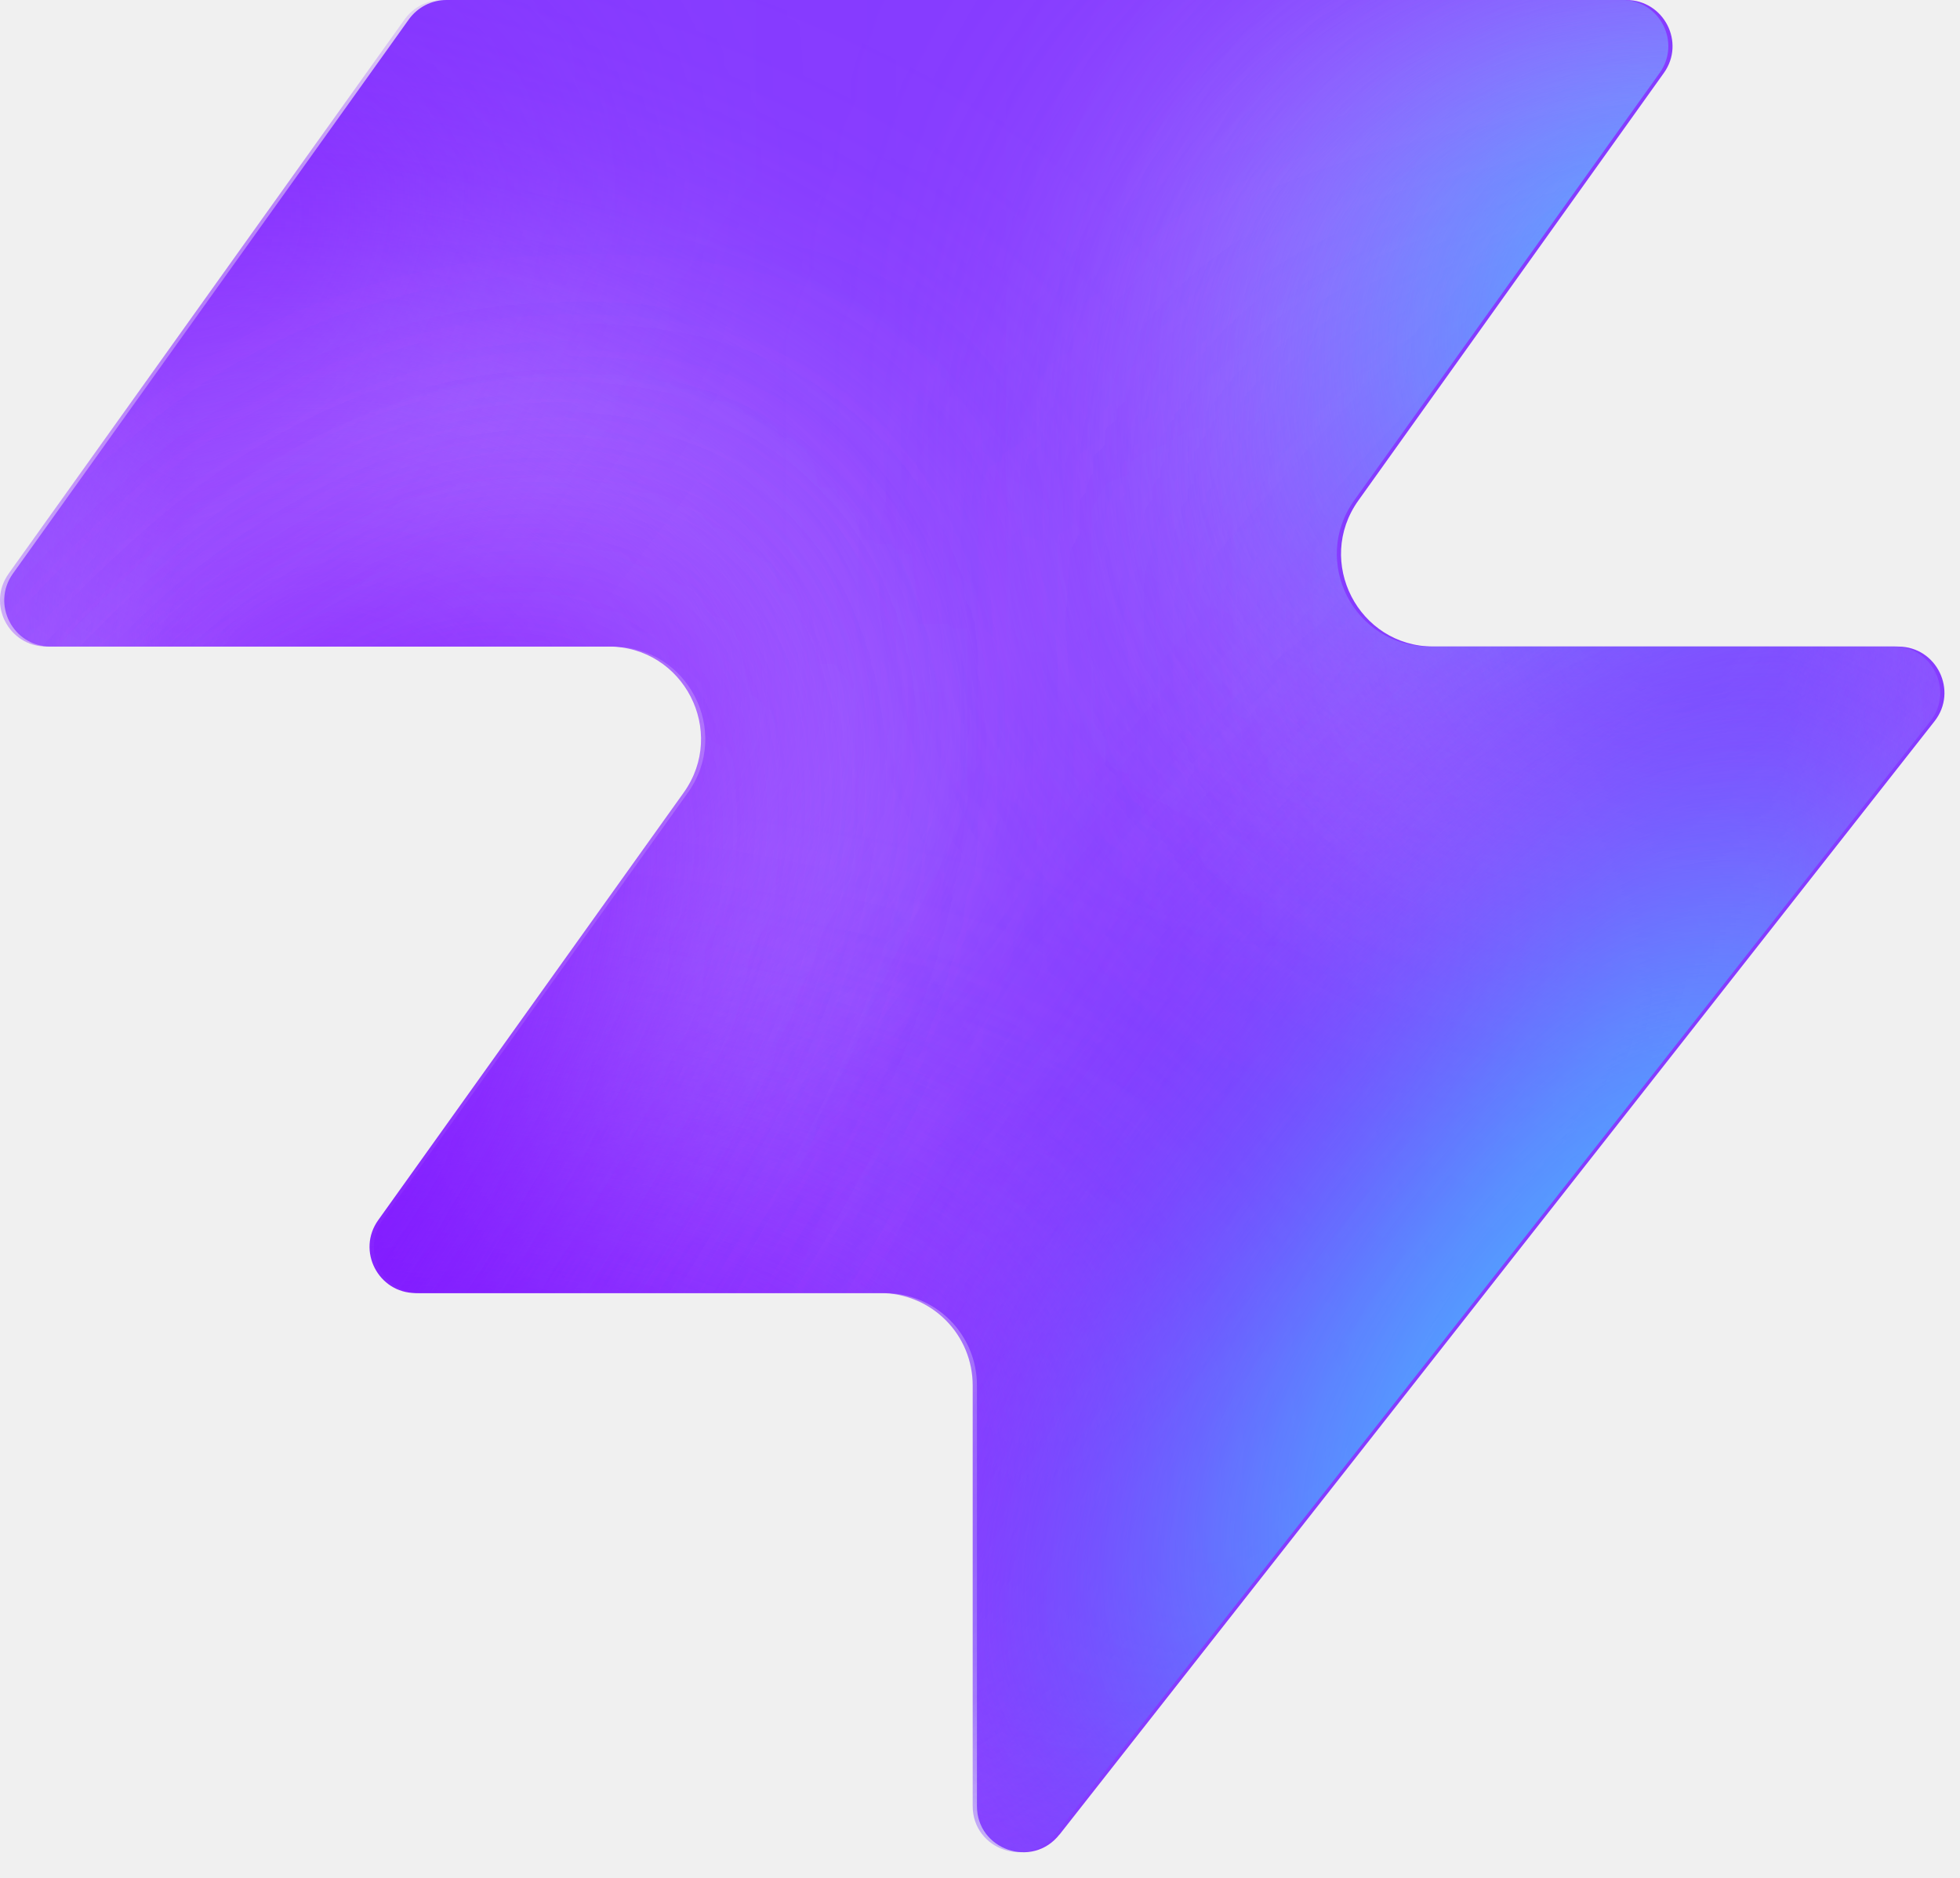
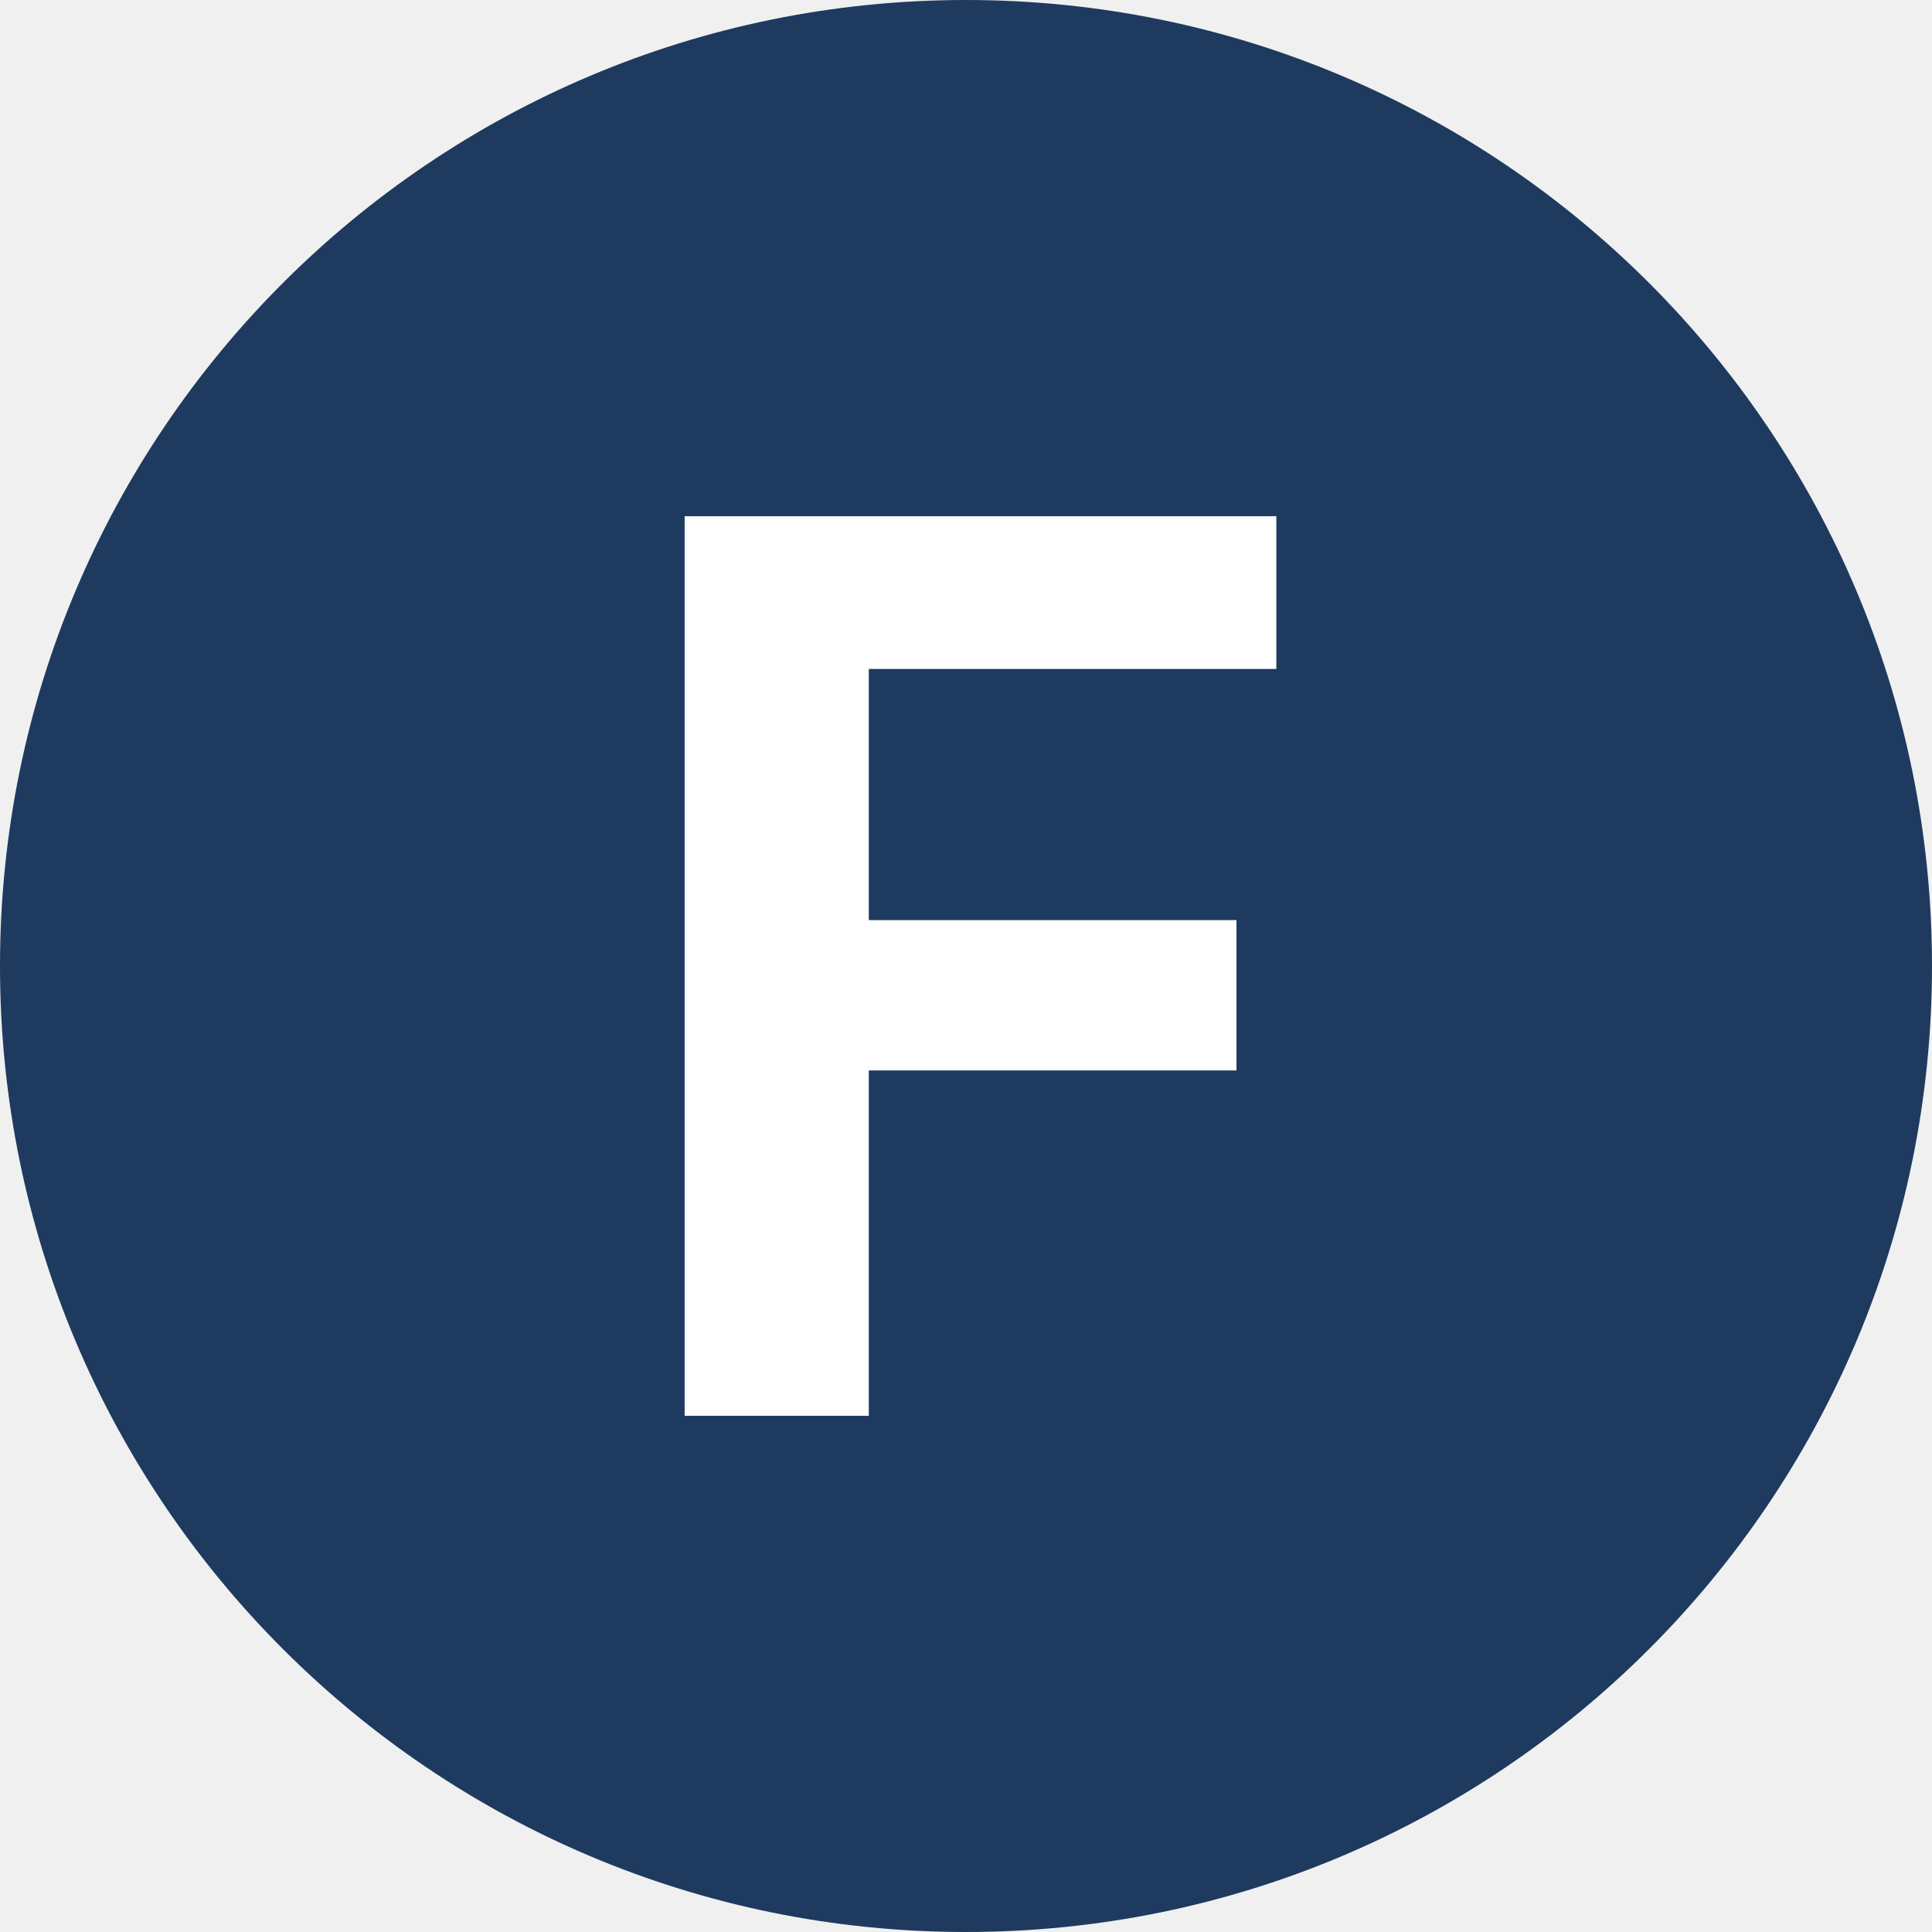
- <svg xmlns="http://www.w3.org/2000/svg" width="48" height="46" fill="none" viewBox="0 0 48 46">
-   <path fill="#863bff" d="M25.946 44.938c-.664.845-2.021.375-2.021-.698V33.937a2.26 2.26 0 0 0-2.262-2.262H10.287c-.92 0-1.456-1.04-.92-1.788l7.48-10.471c1.07-1.497 0-3.578-1.842-3.578H1.237c-.92 0-1.456-1.04-.92-1.788L10.013.474c.214-.297.556-.474.92-.474h28.894c.92 0 1.456 1.04.92 1.788l-7.48 10.471c-1.07 1.498 0 3.579 1.842 3.579h11.377c.943 0 1.473 1.088.89 1.83L25.947 44.94z" style="fill:#863bff;fill:color(display-p3 .525 .23 1);fill-opacity:1" />
-   <mask id="a" width="48" height="46" x="0" y="0" maskUnits="userSpaceOnUse" style="mask-type:alpha">
-     <path fill="#000" d="M25.842 44.938c-.664.844-2.021.375-2.021-.698V33.937a2.26 2.26 0 0 0-2.262-2.262H10.183c-.92 0-1.456-1.04-.92-1.788l7.48-10.471c1.07-1.498 0-3.579-1.842-3.579H1.133c-.92 0-1.456-1.04-.92-1.787L9.91.473c.214-.297.556-.474.92-.474h28.894c.92 0 1.456 1.04.92 1.788l-7.48 10.471c-1.07 1.498 0 3.578 1.842 3.578h11.377c.943 0 1.473 1.088.89 1.832L25.843 44.94z" style="fill:#000;fill-opacity:1" />
-   </mask>
-   <g mask="url(#a)">
-     <g filter="url(#b)">
-       <ellipse cx="5.508" cy="14.704" fill="#ede6ff" rx="5.508" ry="14.704" style="fill:#ede6ff;fill:color(display-p3 .927 .903 1);fill-opacity:1" transform="matrix(.00324 1 1 -.00324 -4.47 31.516)" />
-     </g>
-     <g filter="url(#c)">
-       <ellipse cx="10.399" cy="29.851" fill="#ede6ff" rx="10.399" ry="29.851" style="fill:#ede6ff;fill:color(display-p3 .927 .903 1);fill-opacity:1" transform="matrix(.00324 1 1 -.00324 -39.328 7.883)" />
-     </g>
-     <g filter="url(#d)">
-       <ellipse cx="5.508" cy="30.487" fill="#7e14ff" rx="5.508" ry="30.487" style="fill:#7e14ff;fill:color(display-p3 .492 .077 1);fill-opacity:1" transform="rotate(89.814 -25.913 -14.639)scale(1 -1)" />
-     </g>
-     <g filter="url(#e)">
-       <ellipse cx="5.508" cy="30.599" fill="#7e14ff" rx="5.508" ry="30.599" style="fill:#7e14ff;fill:color(display-p3 .492 .077 1);fill-opacity:1" transform="rotate(89.814 -32.644 -3.334)scale(1 -1)" />
-     </g>
-     <g filter="url(#f)">
-       <ellipse cx="5.508" cy="30.599" fill="#7e14ff" rx="5.508" ry="30.599" style="fill:#7e14ff;fill:color(display-p3 .492 .077 1);fill-opacity:1" transform="matrix(.00324 1 1 -.00324 -34.34 30.47)" />
-     </g>
-     <g filter="url(#g)">
-       <ellipse cx="14.072" cy="22.078" fill="#ede6ff" rx="14.072" ry="22.078" style="fill:#ede6ff;fill:color(display-p3 .927 .903 1);fill-opacity:1" transform="rotate(93.35 24.506 48.493)scale(-1 1)" />
-     </g>
-     <g filter="url(#h)">
-       <ellipse cx="3.47" cy="21.501" fill="#7e14ff" rx="3.47" ry="21.501" style="fill:#7e14ff;fill:color(display-p3 .492 .077 1);fill-opacity:1" transform="rotate(89.009 28.708 47.59)scale(-1 1)" />
-     </g>
-     <g filter="url(#i)">
-       <ellipse cx="3.47" cy="21.501" fill="#7e14ff" rx="3.47" ry="21.501" style="fill:#7e14ff;fill:color(display-p3 .492 .077 1);fill-opacity:1" transform="rotate(89.009 28.708 47.59)scale(-1 1)" />
-     </g>
-     <g filter="url(#j)">
-       <ellipse cx=".387" cy="8.972" fill="#7e14ff" rx="4.407" ry="29.108" style="fill:#7e14ff;fill:color(display-p3 .492 .077 1);fill-opacity:1" transform="rotate(39.51 .387 8.972)" />
-     </g>
-     <g filter="url(#k)">
-       <ellipse cx="47.523" cy="-6.092" fill="#7e14ff" rx="4.407" ry="29.108" style="fill:#7e14ff;fill:color(display-p3 .492 .077 1);fill-opacity:1" transform="rotate(37.892 47.523 -6.092)" />
-     </g>
-     <g filter="url(#l)">
-       <ellipse cx="41.412" cy="6.333" fill="#47bfff" rx="5.971" ry="9.665" style="fill:#47bfff;fill:color(display-p3 .28 .748 1);fill-opacity:1" transform="rotate(37.892 41.412 6.333)" />
-     </g>
-     <g filter="url(#m)">
-       <ellipse cx="-1.879" cy="38.332" fill="#7e14ff" rx="4.407" ry="29.108" style="fill:#7e14ff;fill:color(display-p3 .492 .077 1);fill-opacity:1" transform="rotate(37.892 -1.88 38.332)" />
-     </g>
-     <g filter="url(#n)">
-       <ellipse cx="-1.879" cy="38.332" fill="#7e14ff" rx="4.407" ry="29.108" style="fill:#7e14ff;fill:color(display-p3 .492 .077 1);fill-opacity:1" transform="rotate(37.892 -1.88 38.332)" />
-     </g>
-     <g filter="url(#o)">
-       <ellipse cx="35.651" cy="29.907" fill="#7e14ff" rx="4.407" ry="29.108" style="fill:#7e14ff;fill:color(display-p3 .492 .077 1);fill-opacity:1" transform="rotate(37.892 35.651 29.907)" />
-     </g>
-     <g filter="url(#p)">
-       <ellipse cx="38.418" cy="32.4" fill="#47bfff" rx="5.971" ry="15.297" style="fill:#47bfff;fill:color(display-p3 .28 .748 1);fill-opacity:1" transform="rotate(37.892 38.418 32.4)" />
-     </g>
-   </g>
-   <defs>
-     <filter id="b" width="60.045" height="41.654" x="-19.77" y="16.149" color-interpolation-filters="sRGB" filterUnits="userSpaceOnUse">
-       <feFlood flood-opacity="0" result="BackgroundImageFix" />
-       <feBlend in="SourceGraphic" in2="BackgroundImageFix" result="shape" />
-       <feGaussianBlur result="effect1_foregroundBlur_2002_17158" stdDeviation="7.659" />
-     </filter>
-     <filter id="c" width="90.34" height="51.437" x="-54.613" y="-7.533" color-interpolation-filters="sRGB" filterUnits="userSpaceOnUse">
-       <feFlood flood-opacity="0" result="BackgroundImageFix" />
-       <feBlend in="SourceGraphic" in2="BackgroundImageFix" result="shape" />
-       <feGaussianBlur result="effect1_foregroundBlur_2002_17158" stdDeviation="7.659" />
-     </filter>
-     <filter id="d" width="79.355" height="29.4" x="-49.64" y="2.03" color-interpolation-filters="sRGB" filterUnits="userSpaceOnUse">
-       <feFlood flood-opacity="0" result="BackgroundImageFix" />
-       <feBlend in="SourceGraphic" in2="BackgroundImageFix" result="shape" />
-       <feGaussianBlur result="effect1_foregroundBlur_2002_17158" stdDeviation="4.596" />
-     </filter>
-     <filter id="e" width="79.579" height="29.4" x="-45.045" y="20.029" color-interpolation-filters="sRGB" filterUnits="userSpaceOnUse">
-       <feFlood flood-opacity="0" result="BackgroundImageFix" />
-       <feBlend in="SourceGraphic" in2="BackgroundImageFix" result="shape" />
-       <feGaussianBlur result="effect1_foregroundBlur_2002_17158" stdDeviation="4.596" />
-     </filter>
-     <filter id="f" width="79.579" height="29.4" x="-43.513" y="21.178" color-interpolation-filters="sRGB" filterUnits="userSpaceOnUse">
-       <feFlood flood-opacity="0" result="BackgroundImageFix" />
-       <feBlend in="SourceGraphic" in2="BackgroundImageFix" result="shape" />
-       <feGaussianBlur result="effect1_foregroundBlur_2002_17158" stdDeviation="4.596" />
-     </filter>
-     <filter id="g" width="74.749" height="58.852" x="15.756" y="-17.901" color-interpolation-filters="sRGB" filterUnits="userSpaceOnUse">
-       <feFlood flood-opacity="0" result="BackgroundImageFix" />
-       <feBlend in="SourceGraphic" in2="BackgroundImageFix" result="shape" />
-       <feGaussianBlur result="effect1_foregroundBlur_2002_17158" stdDeviation="7.659" />
-     </filter>
-     <filter id="h" width="61.377" height="25.362" x="23.548" y="2.284" color-interpolation-filters="sRGB" filterUnits="userSpaceOnUse">
-       <feFlood flood-opacity="0" result="BackgroundImageFix" />
-       <feBlend in="SourceGraphic" in2="BackgroundImageFix" result="shape" />
-       <feGaussianBlur result="effect1_foregroundBlur_2002_17158" stdDeviation="4.596" />
-     </filter>
-     <filter id="i" width="61.377" height="25.362" x="23.548" y="2.284" color-interpolation-filters="sRGB" filterUnits="userSpaceOnUse">
-       <feFlood flood-opacity="0" result="BackgroundImageFix" />
-       <feBlend in="SourceGraphic" in2="BackgroundImageFix" result="shape" />
-       <feGaussianBlur result="effect1_foregroundBlur_2002_17158" stdDeviation="4.596" />
-     </filter>
-     <filter id="j" width="56.045" height="63.649" x="-27.636" y="-22.853" color-interpolation-filters="sRGB" filterUnits="userSpaceOnUse">
-       <feFlood flood-opacity="0" result="BackgroundImageFix" />
-       <feBlend in="SourceGraphic" in2="BackgroundImageFix" result="shape" />
-       <feGaussianBlur result="effect1_foregroundBlur_2002_17158" stdDeviation="4.596" />
-     </filter>
-     <filter id="k" width="54.814" height="64.646" x="20.116" y="-38.415" color-interpolation-filters="sRGB" filterUnits="userSpaceOnUse">
-       <feFlood flood-opacity="0" result="BackgroundImageFix" />
-       <feBlend in="SourceGraphic" in2="BackgroundImageFix" result="shape" />
-       <feGaussianBlur result="effect1_foregroundBlur_2002_17158" stdDeviation="4.596" />
-     </filter>
-     <filter id="l" width="33.541" height="35.313" x="24.641" y="-11.323" color-interpolation-filters="sRGB" filterUnits="userSpaceOnUse">
-       <feFlood flood-opacity="0" result="BackgroundImageFix" />
-       <feBlend in="SourceGraphic" in2="BackgroundImageFix" result="shape" />
-       <feGaussianBlur result="effect1_foregroundBlur_2002_17158" stdDeviation="4.596" />
-     </filter>
-     <filter id="m" width="54.814" height="64.646" x="-29.286" y="6.009" color-interpolation-filters="sRGB" filterUnits="userSpaceOnUse">
-       <feFlood flood-opacity="0" result="BackgroundImageFix" />
-       <feBlend in="SourceGraphic" in2="BackgroundImageFix" result="shape" />
-       <feGaussianBlur result="effect1_foregroundBlur_2002_17158" stdDeviation="4.596" />
-     </filter>
-     <filter id="n" width="54.814" height="64.646" x="-29.286" y="6.009" color-interpolation-filters="sRGB" filterUnits="userSpaceOnUse">
-       <feFlood flood-opacity="0" result="BackgroundImageFix" />
-       <feBlend in="SourceGraphic" in2="BackgroundImageFix" result="shape" />
-       <feGaussianBlur result="effect1_foregroundBlur_2002_17158" stdDeviation="4.596" />
-     </filter>
-     <filter id="o" width="54.814" height="64.646" x="8.244" y="-2.416" color-interpolation-filters="sRGB" filterUnits="userSpaceOnUse">
-       <feFlood flood-opacity="0" result="BackgroundImageFix" />
-       <feBlend in="SourceGraphic" in2="BackgroundImageFix" result="shape" />
-       <feGaussianBlur result="effect1_foregroundBlur_2002_17158" stdDeviation="4.596" />
-     </filter>
-     <filter id="p" width="39.409" height="43.623" x="18.713" y="10.588" color-interpolation-filters="sRGB" filterUnits="userSpaceOnUse">
-       <feFlood flood-opacity="0" result="BackgroundImageFix" />
-       <feBlend in="SourceGraphic" in2="BackgroundImageFix" result="shape" />
-       <feGaussianBlur result="effect1_foregroundBlur_2002_17158" stdDeviation="4.596" />
-     </filter>
-   </defs>
+ <svg xmlns="http://www.w3.org/2000/svg" viewBox="0 0 100 100">
+   <circle cx="50" cy="50" r="50" fill="#1e3a5f" />
+   <text x="50" y="50" text-anchor="middle" dominant-baseline="central" font-family="Manrope, -apple-system, BlinkMacSystemFont, 'Segoe UI', sans-serif" font-size="64" font-weight="700" fill="#ffffff">F</text>
</svg>
